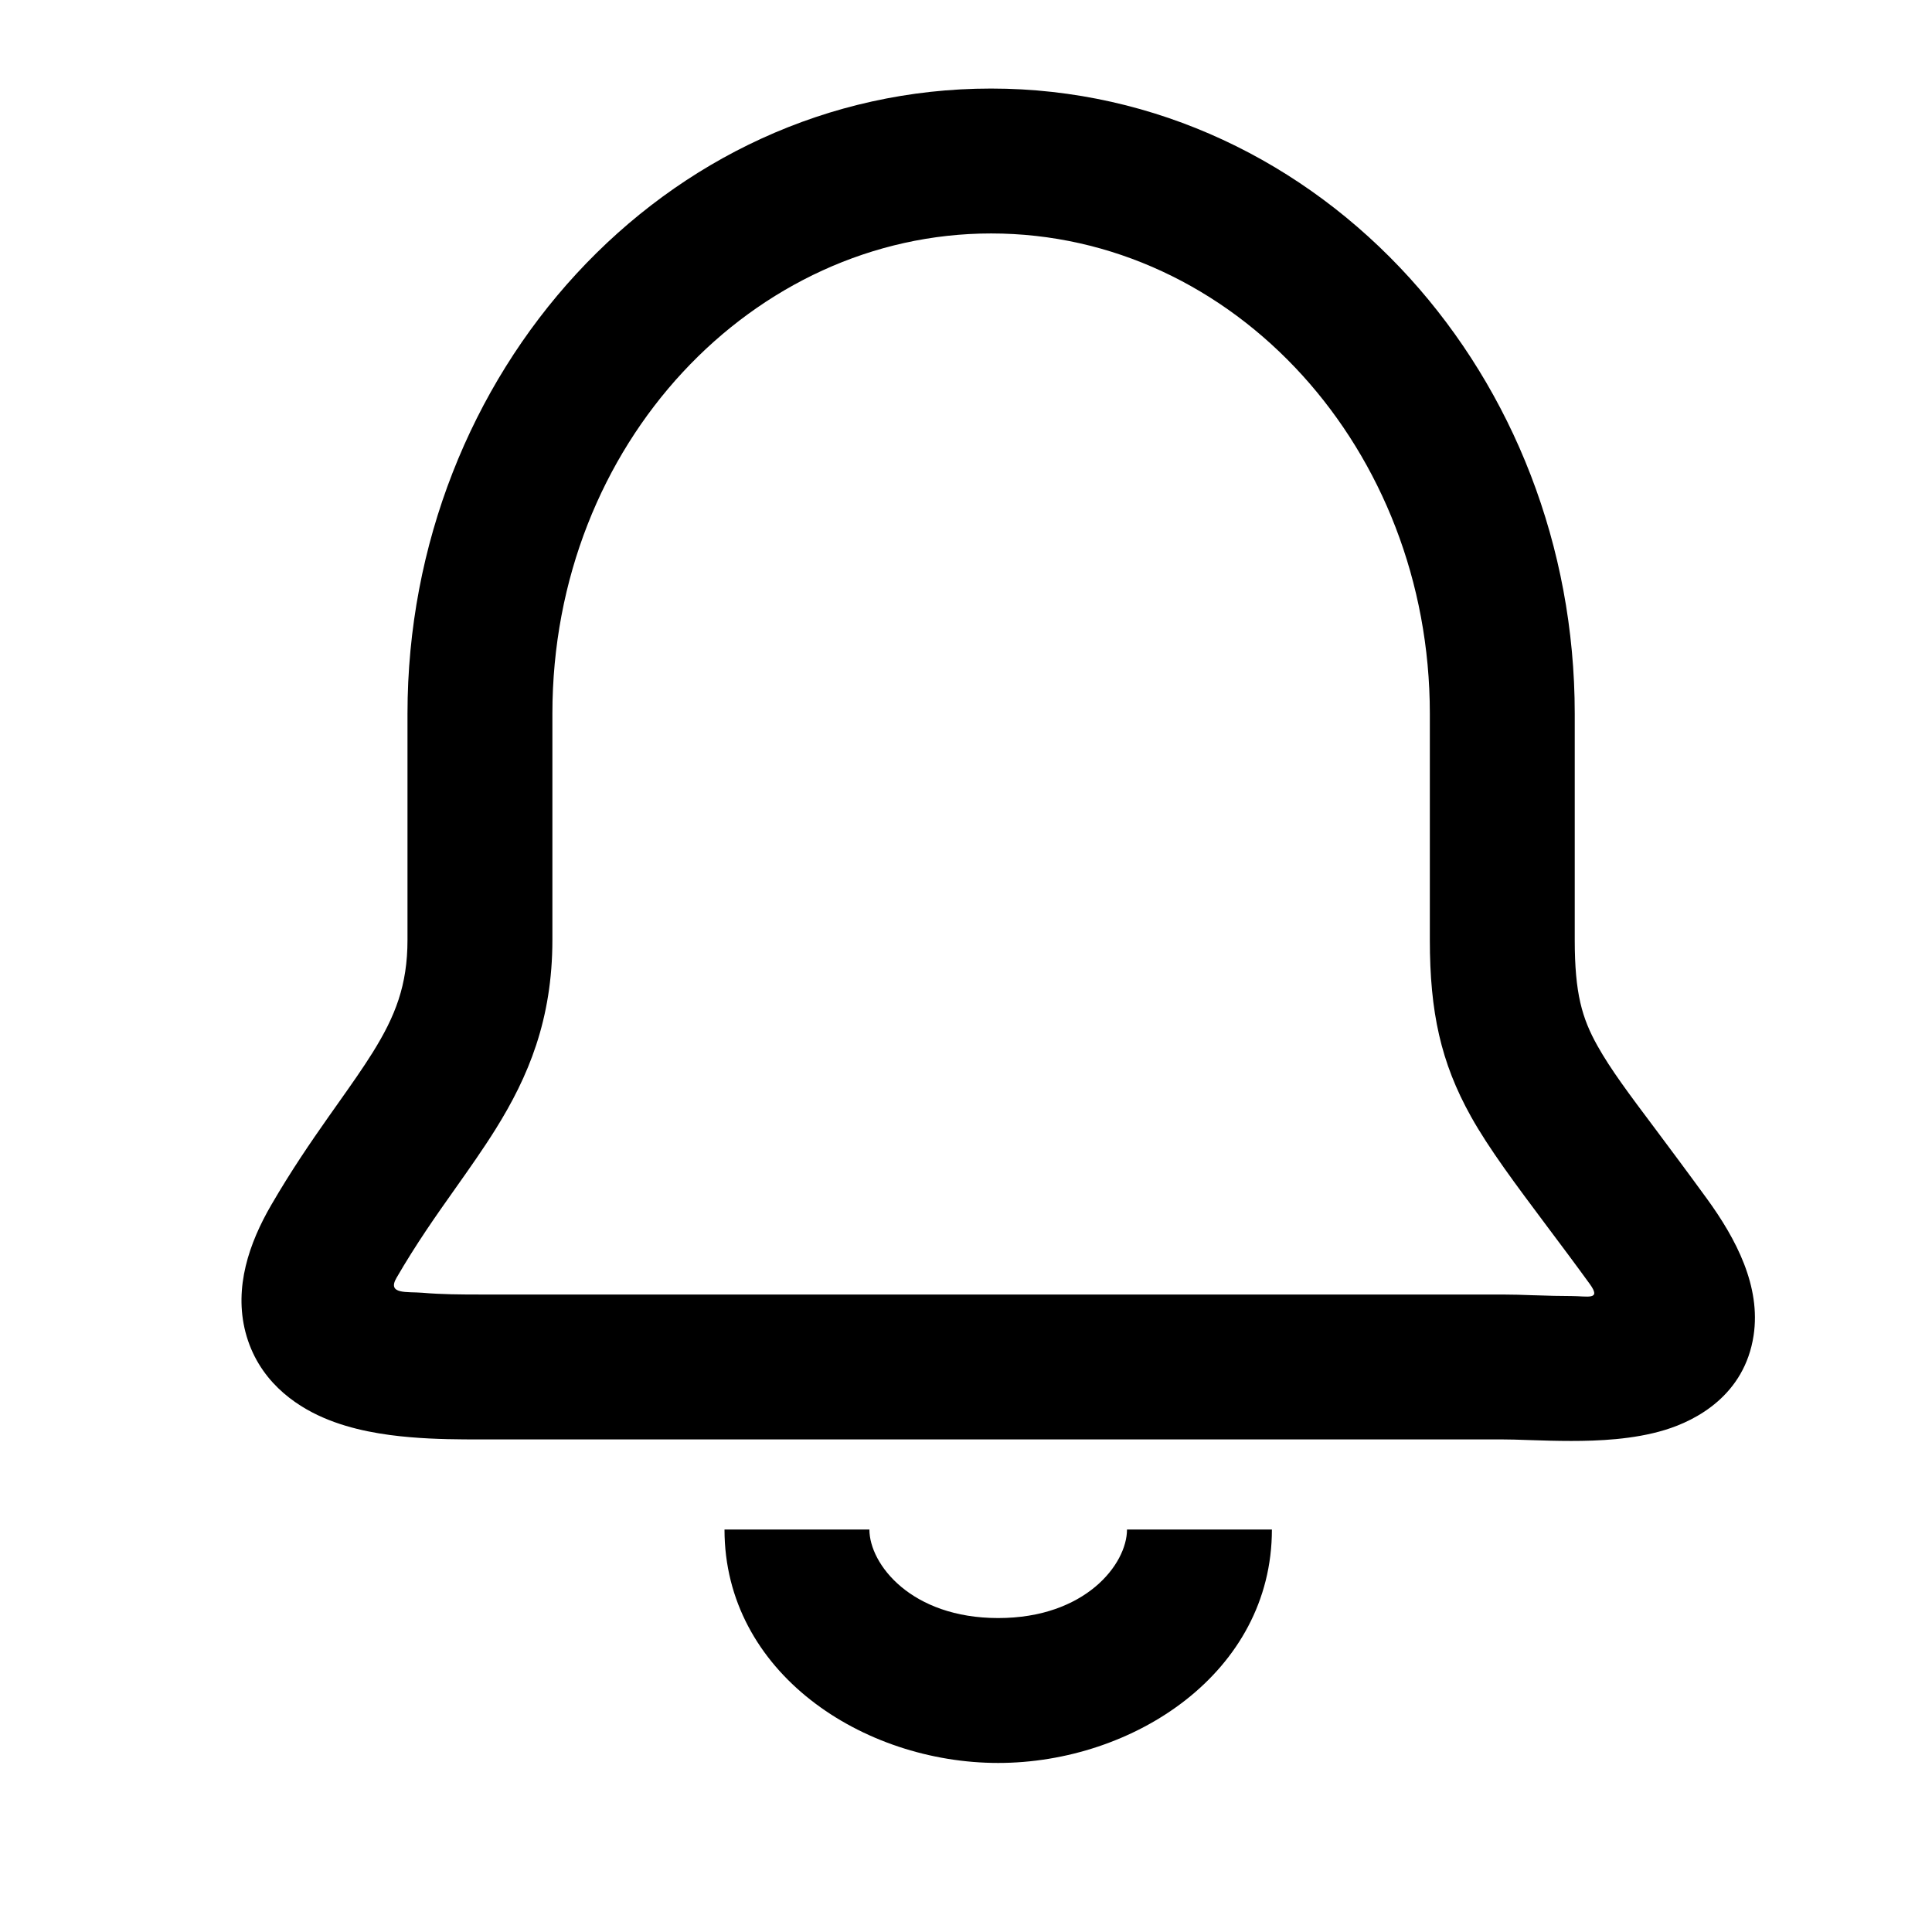
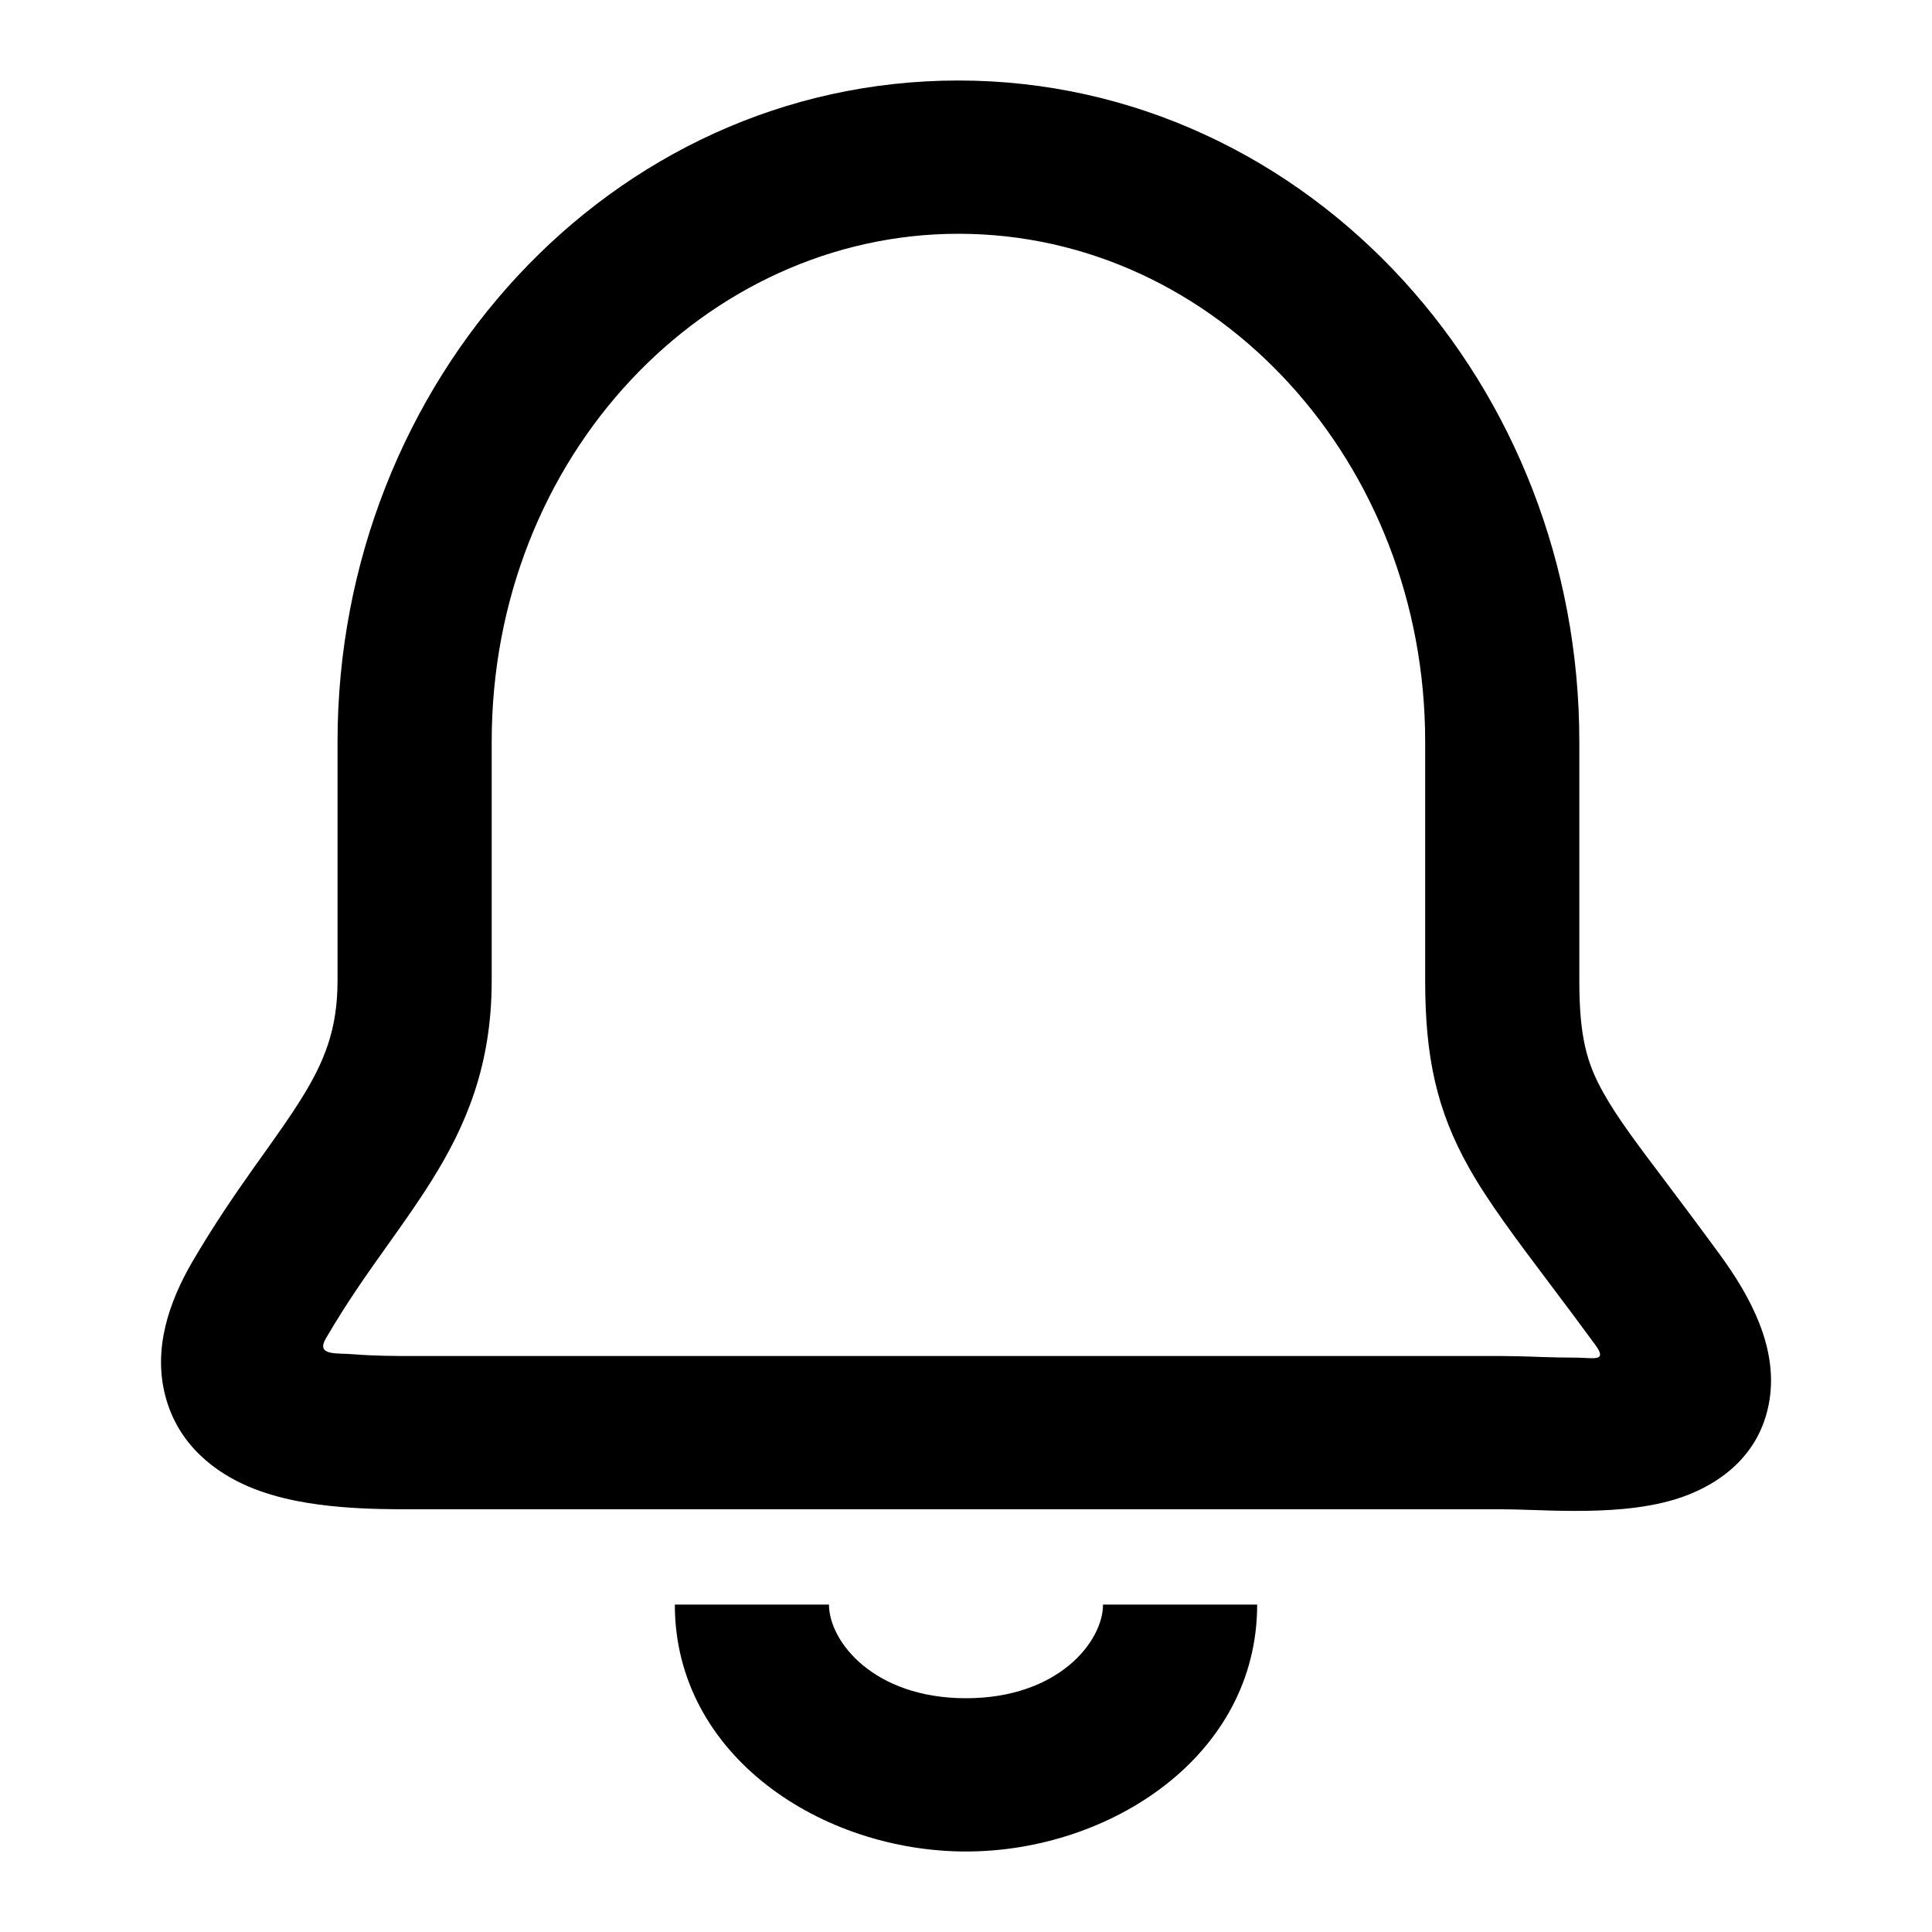
<svg xmlns="http://www.w3.org/2000/svg" width="24" height="24" viewBox="0 0 24 24" fill="currentColor">
-   <path fill-rule="evenodd" clip-rule="evenodd" d="M12.312 2.9C9.367 2.9 6.862 5.504 6.862 8.866V11.675C6.862 12.668 6.561 13.378 6.159 14.023C6.005 14.27 5.829 14.519 5.66 14.758C5.409 15.112 5.169 15.454 4.926 15.873C4.803 16.083 5.059 16.044 5.245 16.059C5.485 16.08 5.731 16.081 5.962 16.081H18.662C18.782 16.081 18.919 16.085 19.047 16.09C19.06 16.09 19.073 16.09 19.086 16.091C19.232 16.096 19.376 16.1 19.519 16.1C19.723 16.1 19.898 16.156 19.748 15.949C19.563 15.694 19.386 15.458 19.221 15.238C18.826 14.71 18.497 14.271 18.273 13.87C17.898 13.198 17.762 12.571 17.762 11.675V8.866C17.762 7.218 17.153 5.738 16.181 4.665C15.183 3.565 13.812 2.9 12.312 2.9ZM5.062 8.866C5.062 4.645 8.243 1.1 12.312 1.1C14.365 1.1 16.207 2.014 17.514 3.456C18.787 4.861 19.562 6.772 19.562 8.866V11.675C19.562 12.34 19.652 12.648 19.844 12.991C20.008 13.284 20.228 13.578 20.568 14.031C20.744 14.267 20.953 14.546 21.204 14.891C21.567 15.39 21.876 15.979 21.784 16.589C21.672 17.331 21.071 17.645 20.683 17.763C20.291 17.883 19.851 17.9 19.519 17.9C19.343 17.9 19.172 17.895 19.026 17.89L18.994 17.889C18.856 17.884 18.75 17.881 18.662 17.881H5.951C5.729 17.881 5.413 17.881 5.091 17.853C4.774 17.826 4.377 17.767 4.019 17.612C3.654 17.455 3.203 17.14 3.049 16.547C2.906 15.992 3.094 15.442 3.37 14.968C3.616 14.544 3.86 14.188 4.078 13.878C4.121 13.816 4.163 13.757 4.203 13.701C4.37 13.465 4.508 13.269 4.631 13.072C4.909 12.625 5.062 12.242 5.062 11.675V8.866Z" />
-   <path fill-rule="evenodd" clip-rule="evenodd" d="M10.8 19C10.8 19.431 11.319 20.1 12.4 20.1C13.482 20.1 14 19.431 14 19H15.8C15.8 20.779 14.08 21.9 12.4 21.9C10.72 21.9 9 20.779 9 19H10.8Z" />
+   <path fill-rule="evenodd" clip-rule="evenodd" d="M11.906 2.904C8.773 2.904 6.108 5.658 6.108 9.214V12.185C6.108 13.236 5.788 13.986 5.36 14.669C5.197 14.93 5.01 15.193 4.83 15.446C4.563 15.82 4.307 16.182 4.049 16.625C3.918 16.848 4.19 16.805 4.388 16.823C4.643 16.844 4.905 16.845 5.151 16.845H18.661C18.788 16.845 18.934 16.85 19.071 16.854C19.085 16.855 19.099 16.855 19.112 16.856C19.268 16.861 19.421 16.865 19.573 16.865C19.79 16.865 19.976 16.924 19.817 16.706C19.619 16.436 19.432 16.186 19.256 15.953C18.836 15.395 18.486 14.93 18.248 14.506C17.848 13.796 17.704 13.132 17.704 12.185V9.214C17.704 7.471 17.056 5.905 16.021 4.771C14.96 3.607 13.502 2.904 11.906 2.904ZM4.193 9.214C4.193 4.749 7.577 1 11.906 1C14.09 1 16.049 1.966 17.44 3.492C18.794 4.977 19.619 6.999 19.619 9.214V12.185C19.619 12.888 19.715 13.214 19.919 13.577C20.093 13.887 20.327 14.197 20.689 14.677C20.877 14.927 21.099 15.222 21.366 15.587C21.751 16.114 22.081 16.737 21.983 17.382C21.863 18.167 21.224 18.499 20.811 18.625C20.395 18.751 19.927 18.769 19.573 18.769C19.386 18.769 19.204 18.764 19.049 18.758L19.014 18.757C18.867 18.752 18.754 18.749 18.661 18.749H5.139C4.903 18.749 4.567 18.749 4.224 18.719C3.887 18.69 3.465 18.628 3.084 18.465C2.696 18.299 2.215 17.965 2.053 17.338C1.9 16.751 2.1 16.17 2.393 15.668C2.655 15.22 2.915 14.842 3.146 14.515C3.193 14.45 3.237 14.387 3.28 14.327C3.457 14.078 3.604 13.871 3.735 13.662C4.031 13.19 4.193 12.785 4.193 12.185V9.214Z" />
+   <path fill-rule="evenodd" clip-rule="evenodd" d="M10.298 19.933C10.298 20.388 10.85 21.096 12 21.096C13.151 21.096 13.702 20.388 13.702 19.933H15.617C15.617 21.814 13.787 23 12 23C10.213 23 8.383 21.814 8.383 19.933H10.298Z" />
</svg>
